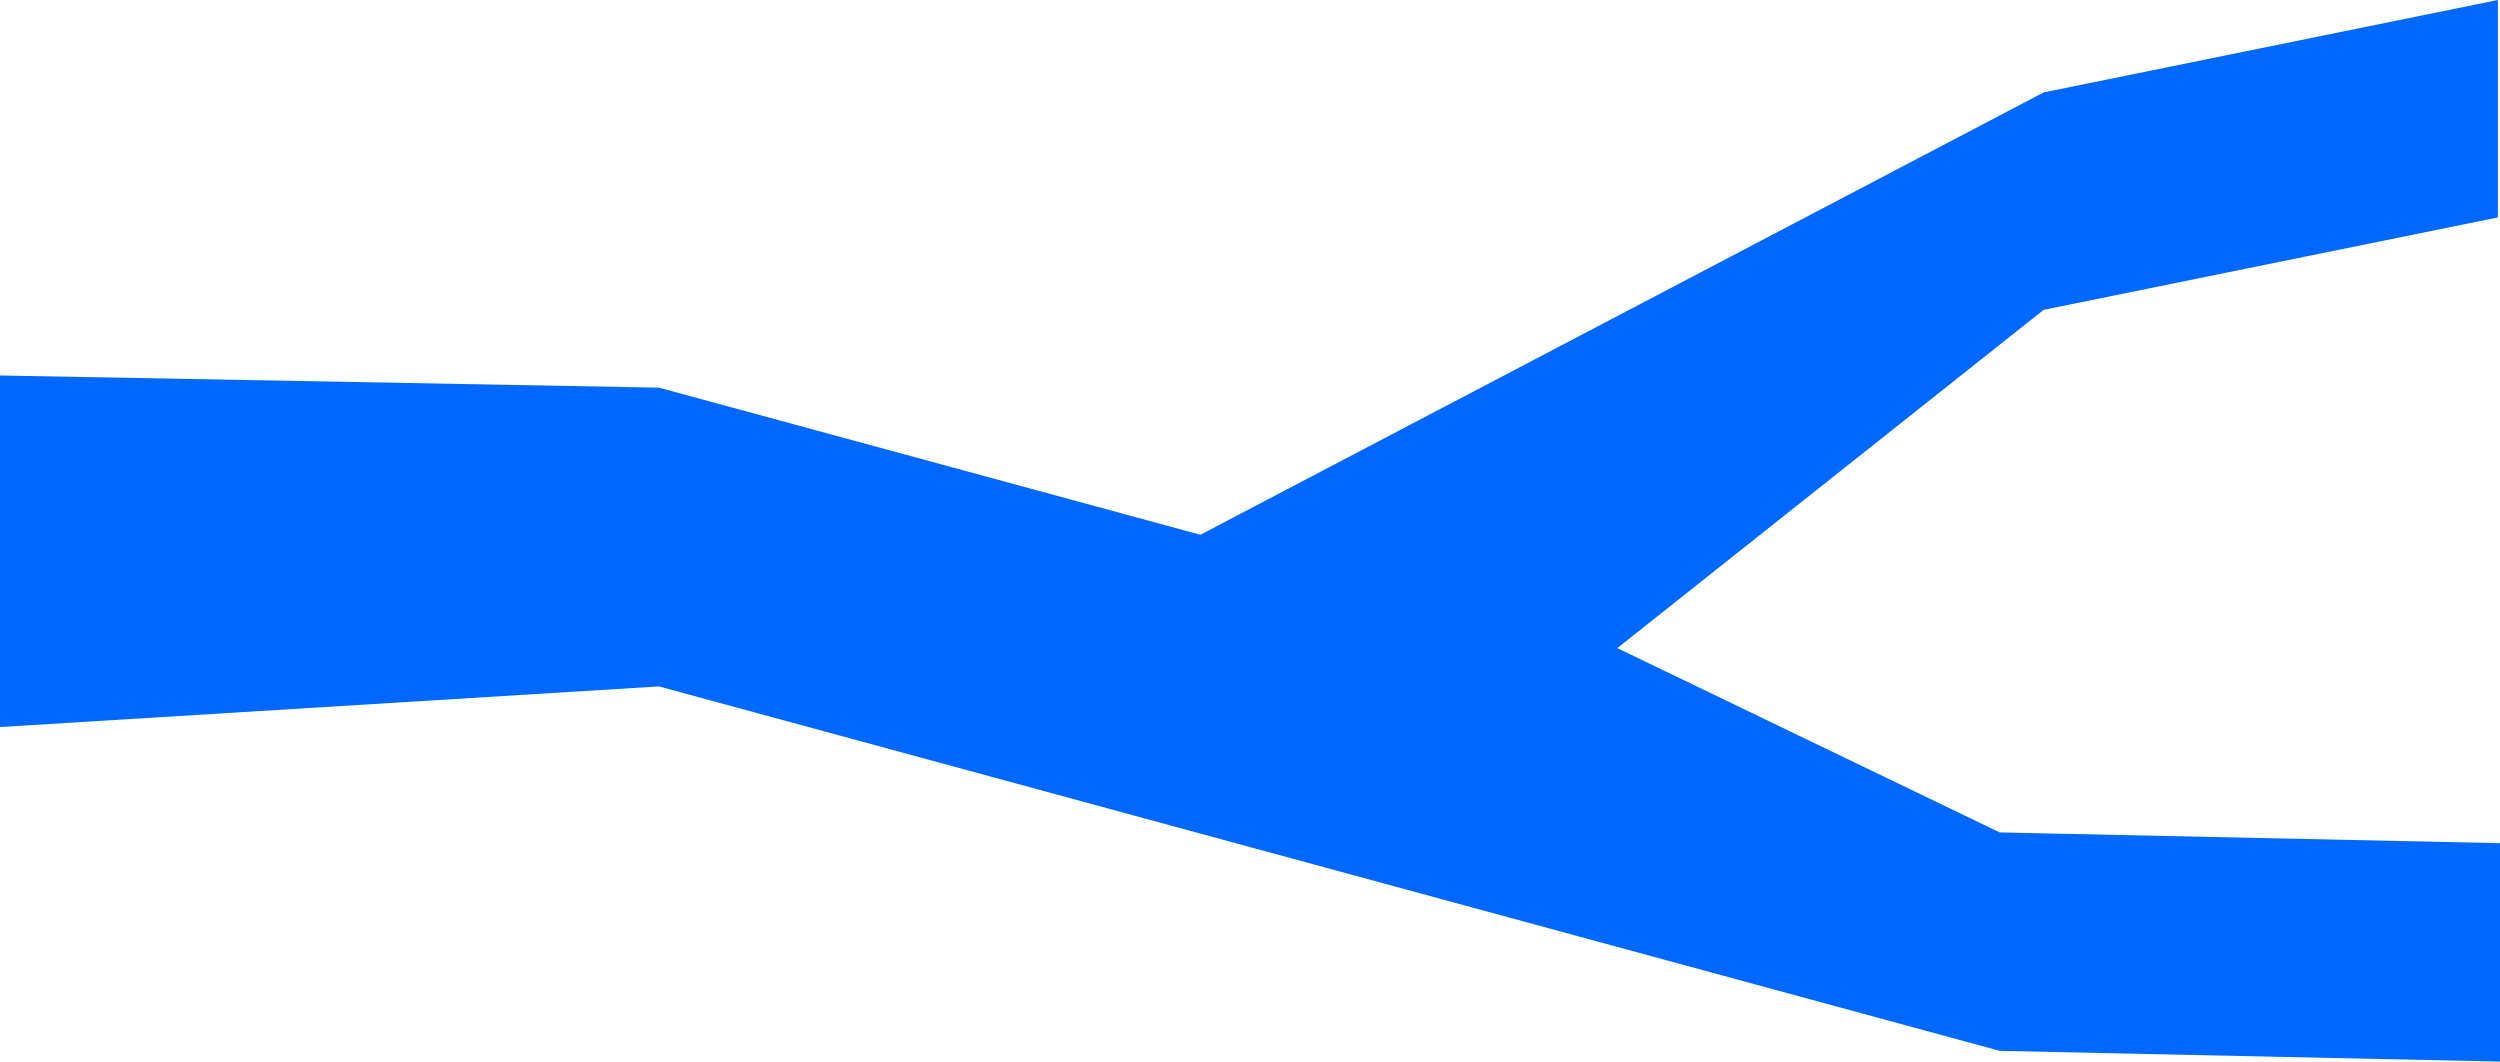
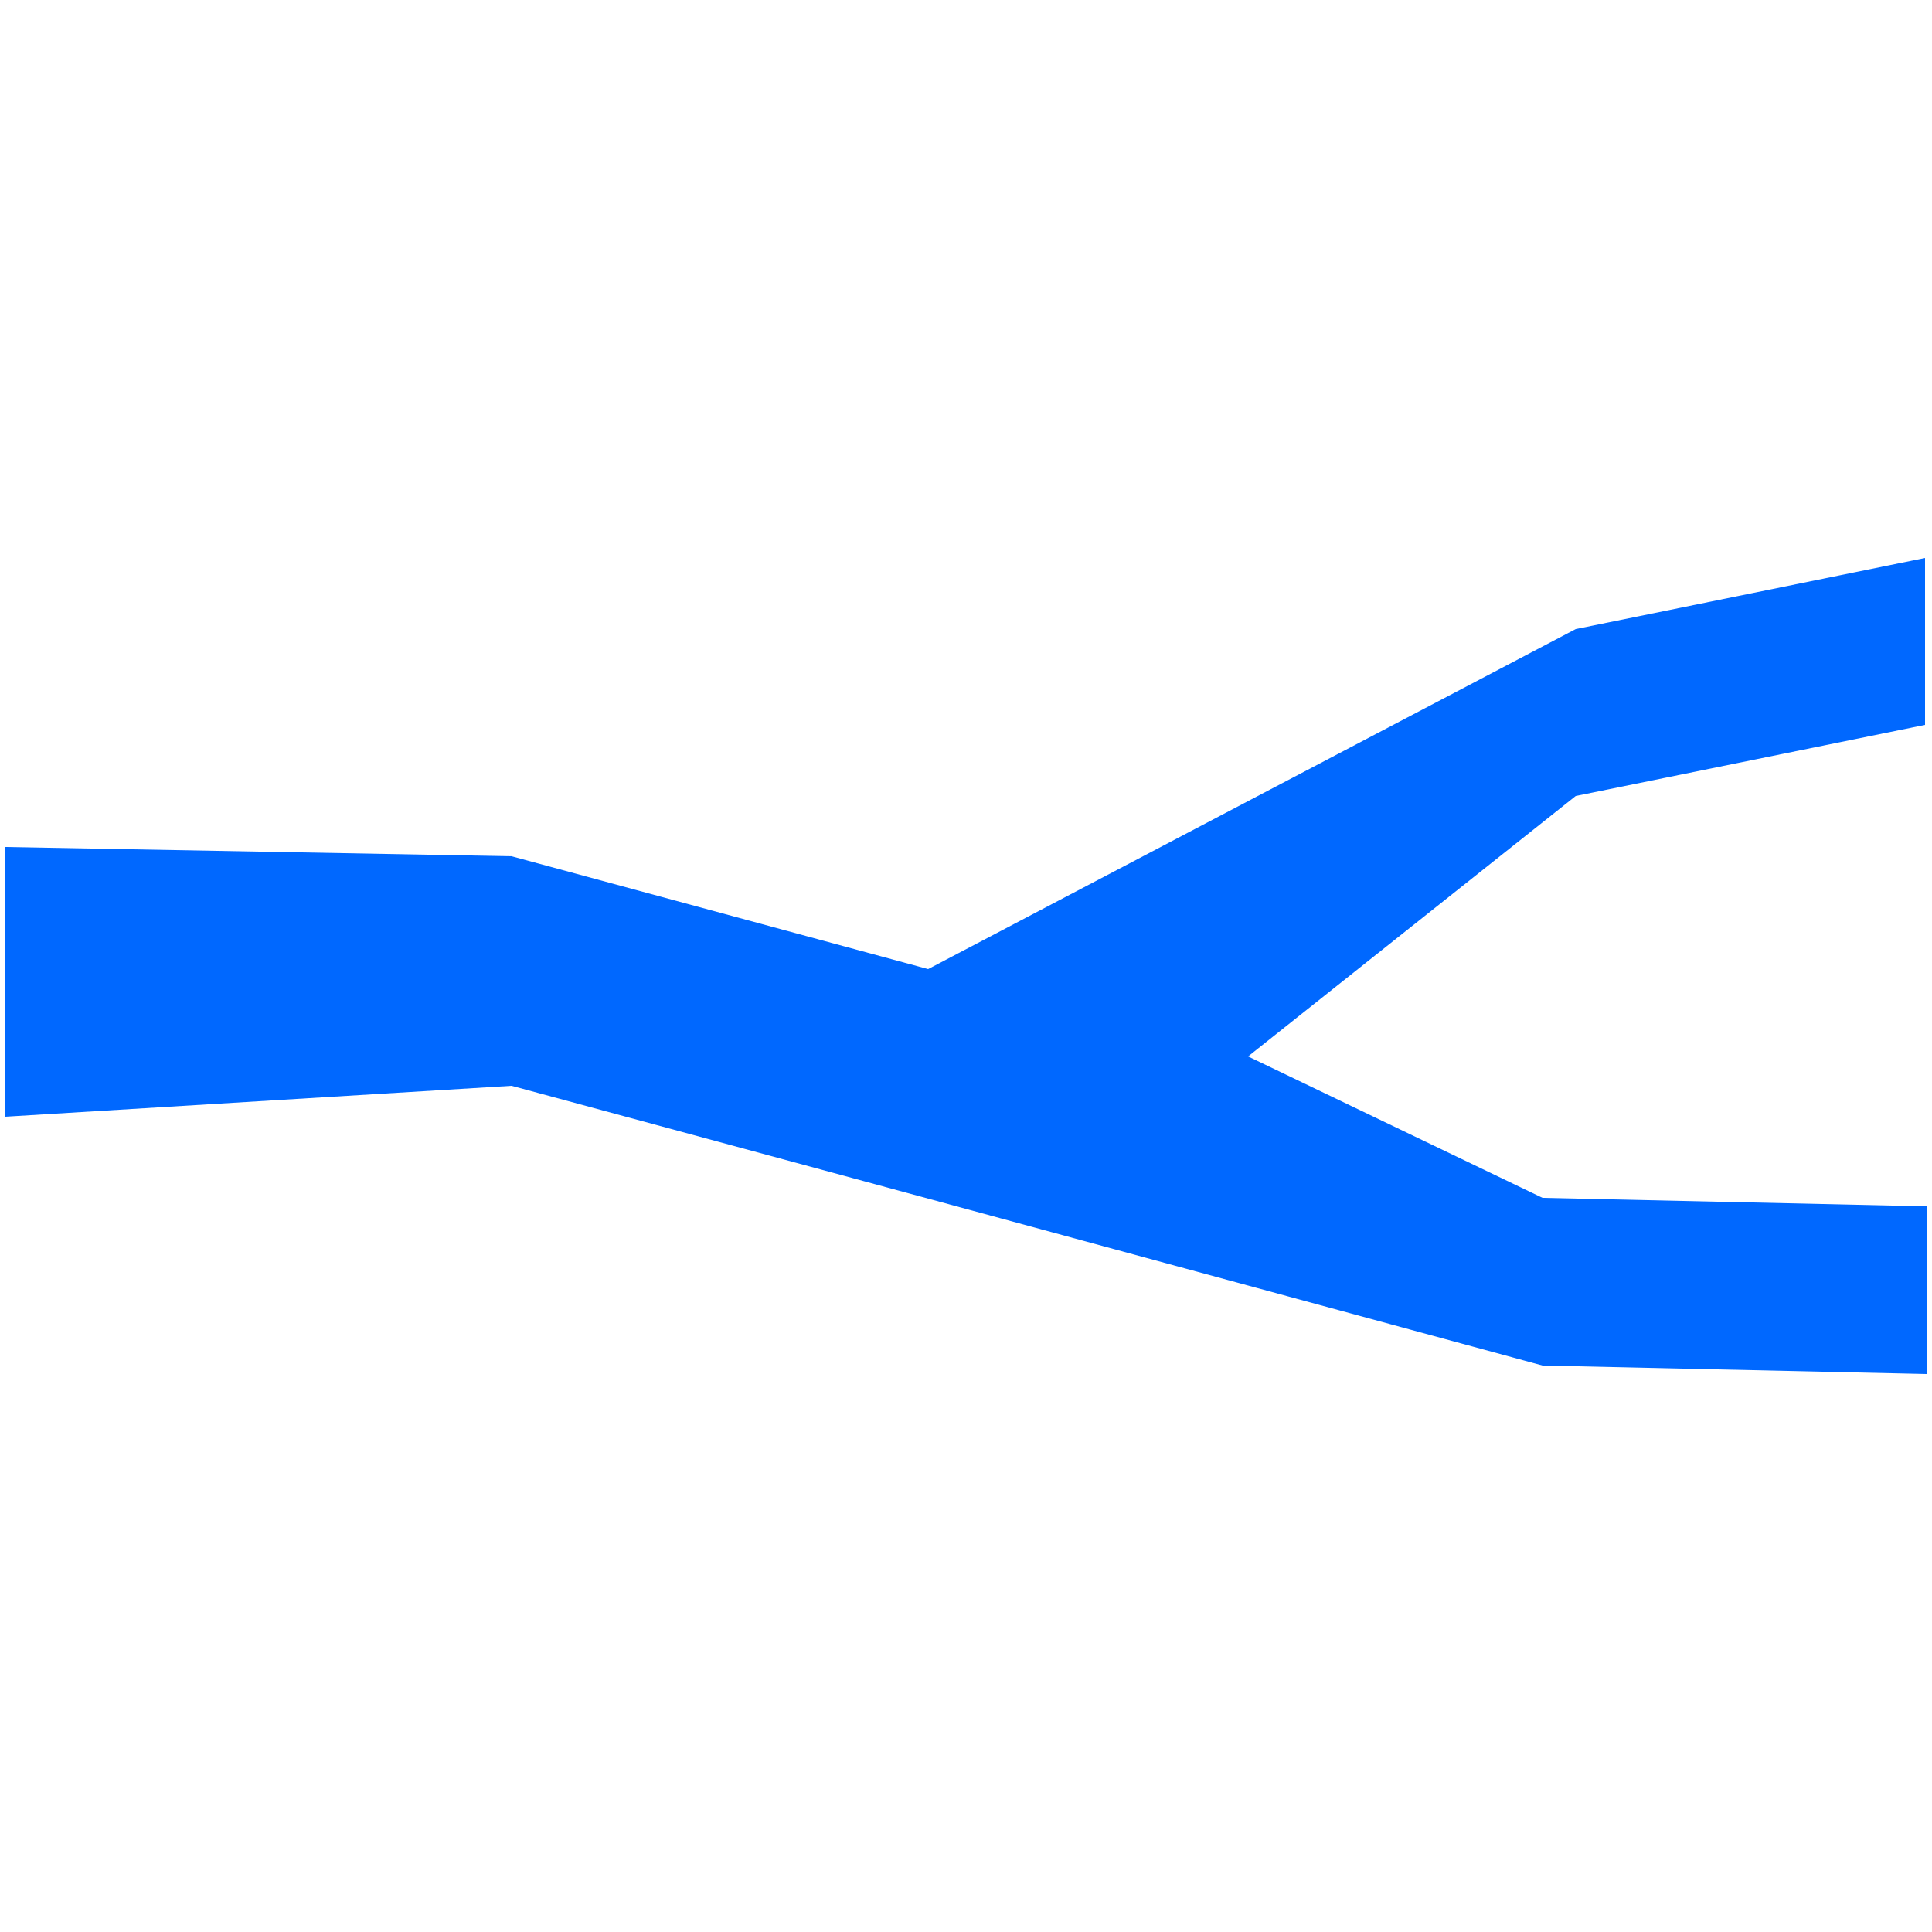
- <svg xmlns="http://www.w3.org/2000/svg" viewBox="0 0 248.61 105.57">
-   <defs>
-     <style>.c{fill:#0068ff;}</style>
-   </defs>
-   <g id="a" />
+ <svg xmlns="http://www.w3.org/2000/svg" version="1.1" id="Layer_1" x="0px" y="0px" viewBox="0 0 250 250" style="enable-background:new 0 0 250 250;" xml:space="preserve">
+   <style type="text/css">
+ 	.st0{fill:#0068FF;}
+ </style>
+   <g id="a">
+ </g>
  <g id="b">
-     <polygon class="c" points="248.4 21.62 203.23 30.81 160.83 64.45 198.86 82.78 248.61 83.85 248.61 105.57 198.86 104.5 119.42 82.91 105.41 79.1 65.53 68.26 0 72.3 0 37.34 65.53 38.55 119.37 53.18 203.23 9.19 248.4 0 248.4 21.62" />
+     <polygon class="st0" points="249.1,93.8 203.9,103 161.5,136.7 199.6,155 249.3,156.1 249.3,177.8 199.6,176.7 120.1,155.1    106.1,151.3 66.2,140.5 0.7,144.5 0.7,109.6 66.2,110.8 120.1,125.4 203.9,81.4 249.1,72.2  " />
  </g>
</svg>
